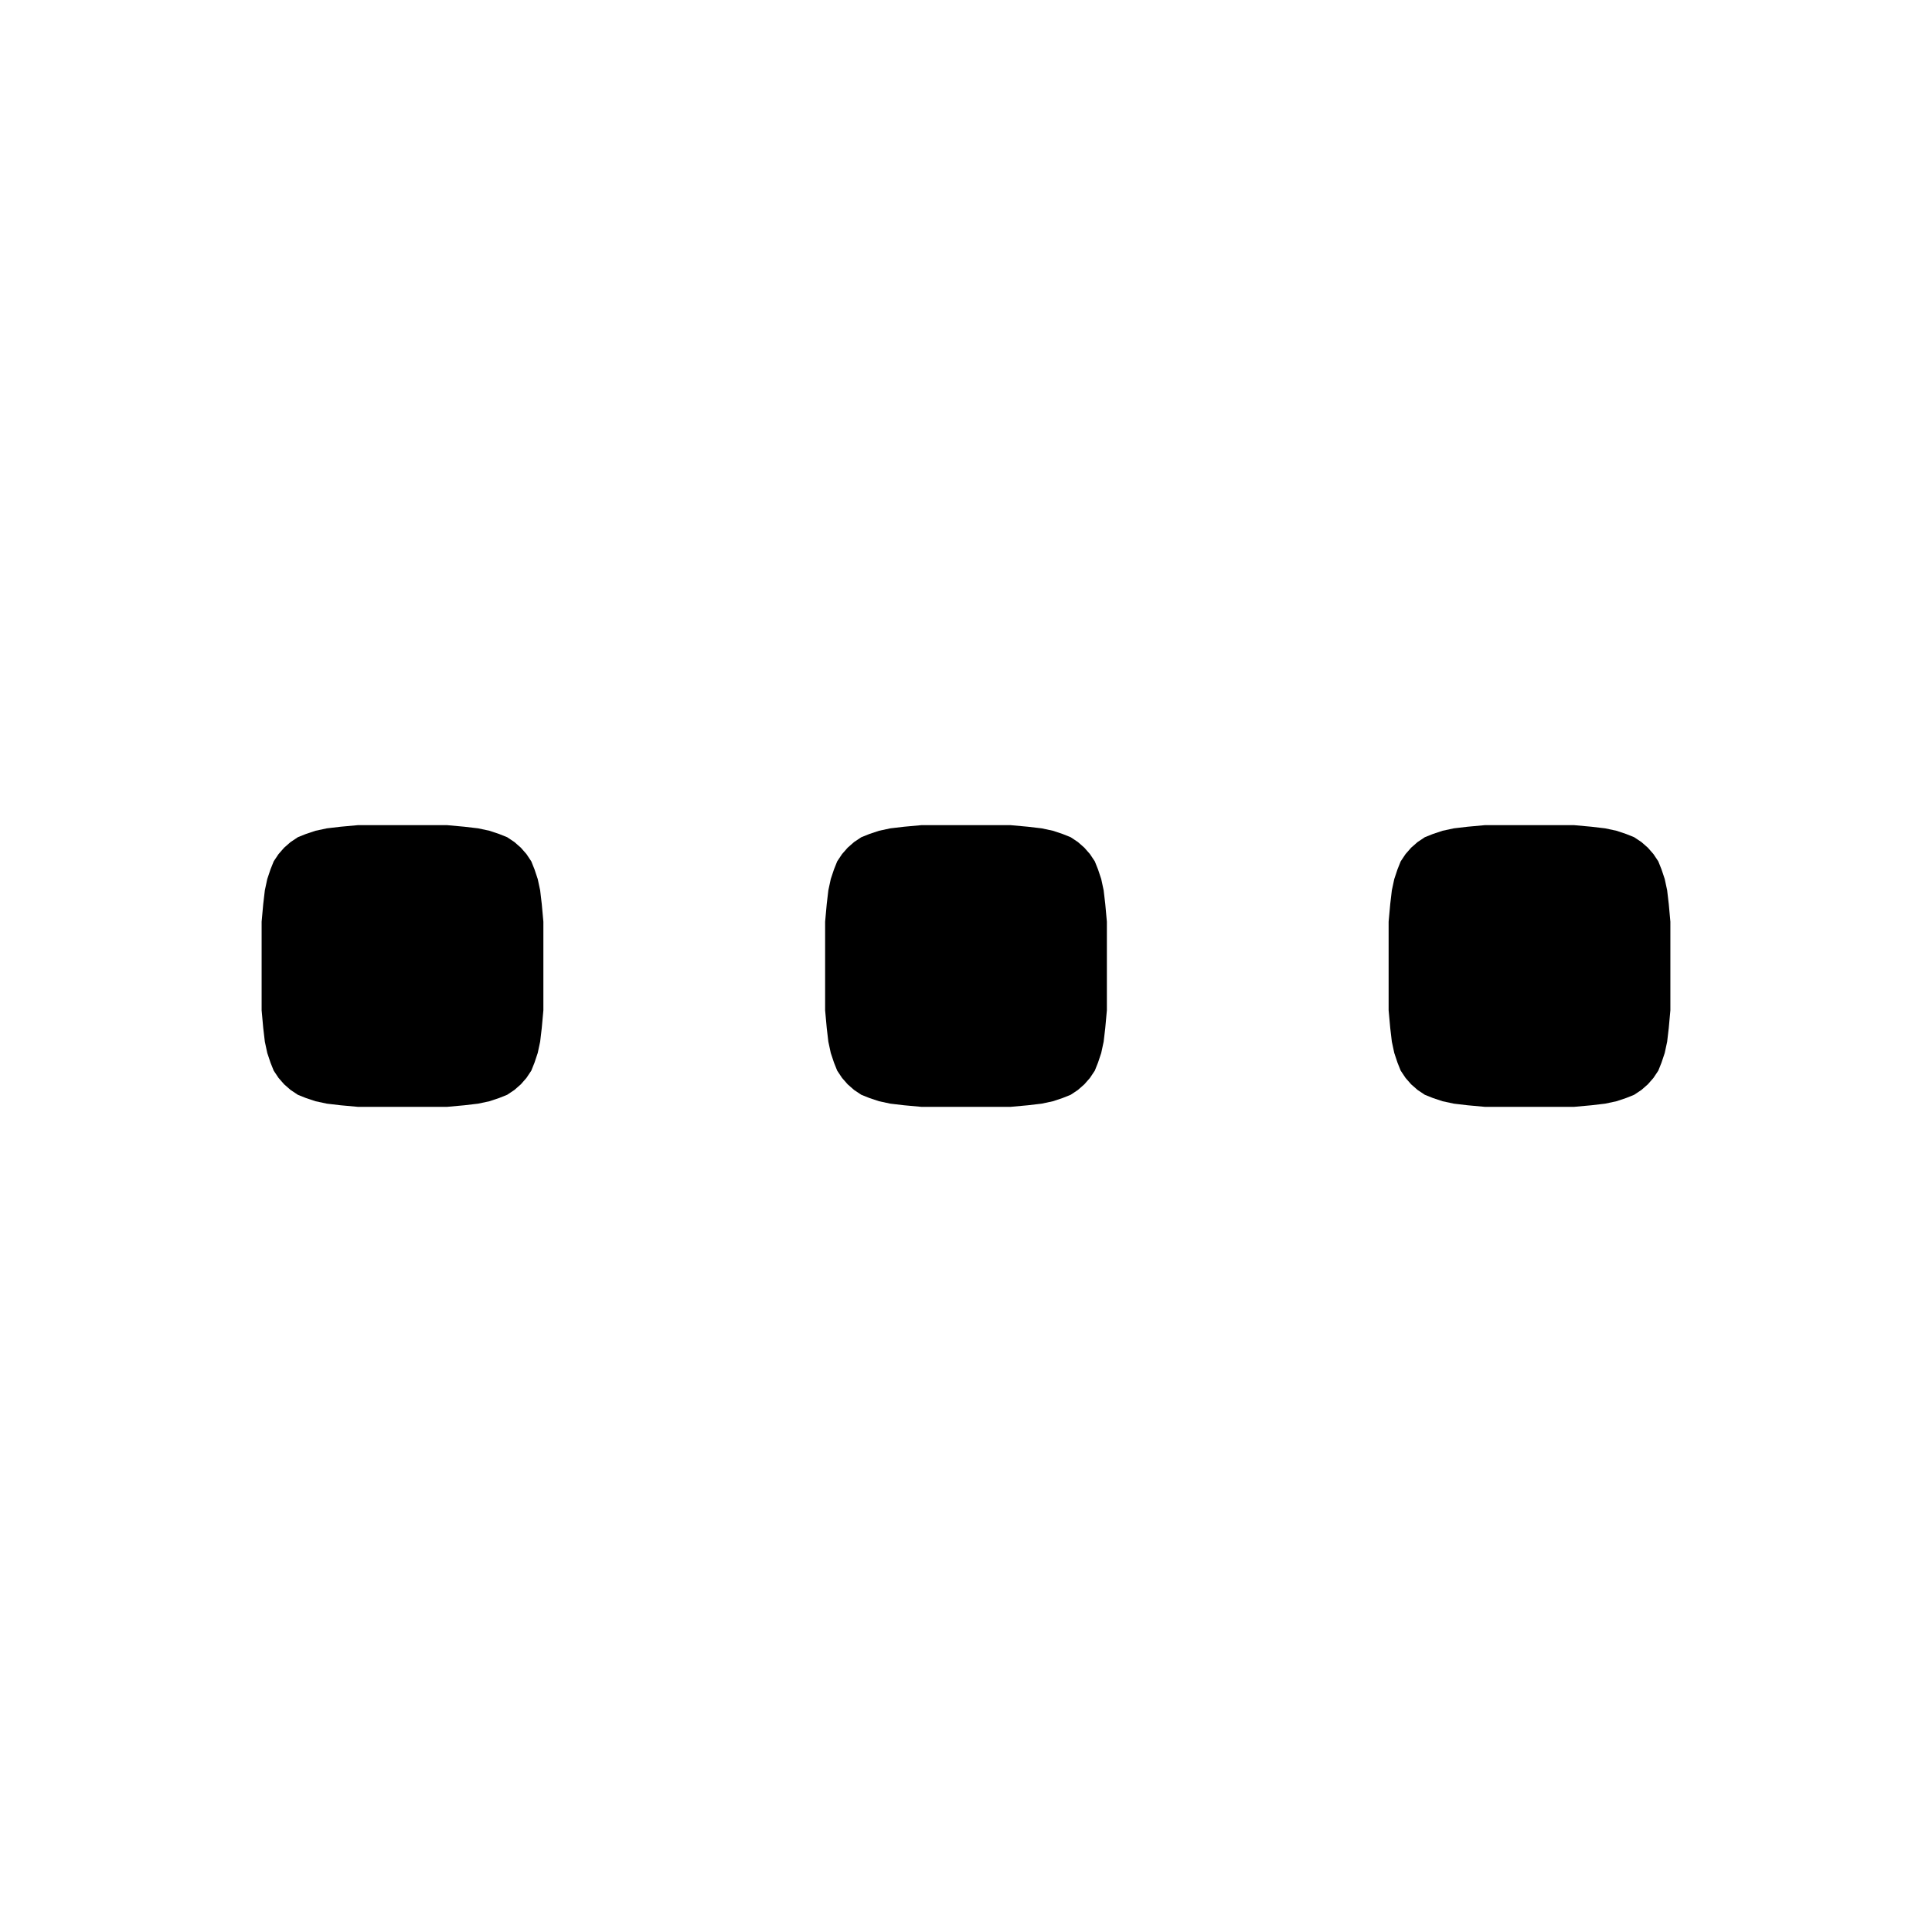
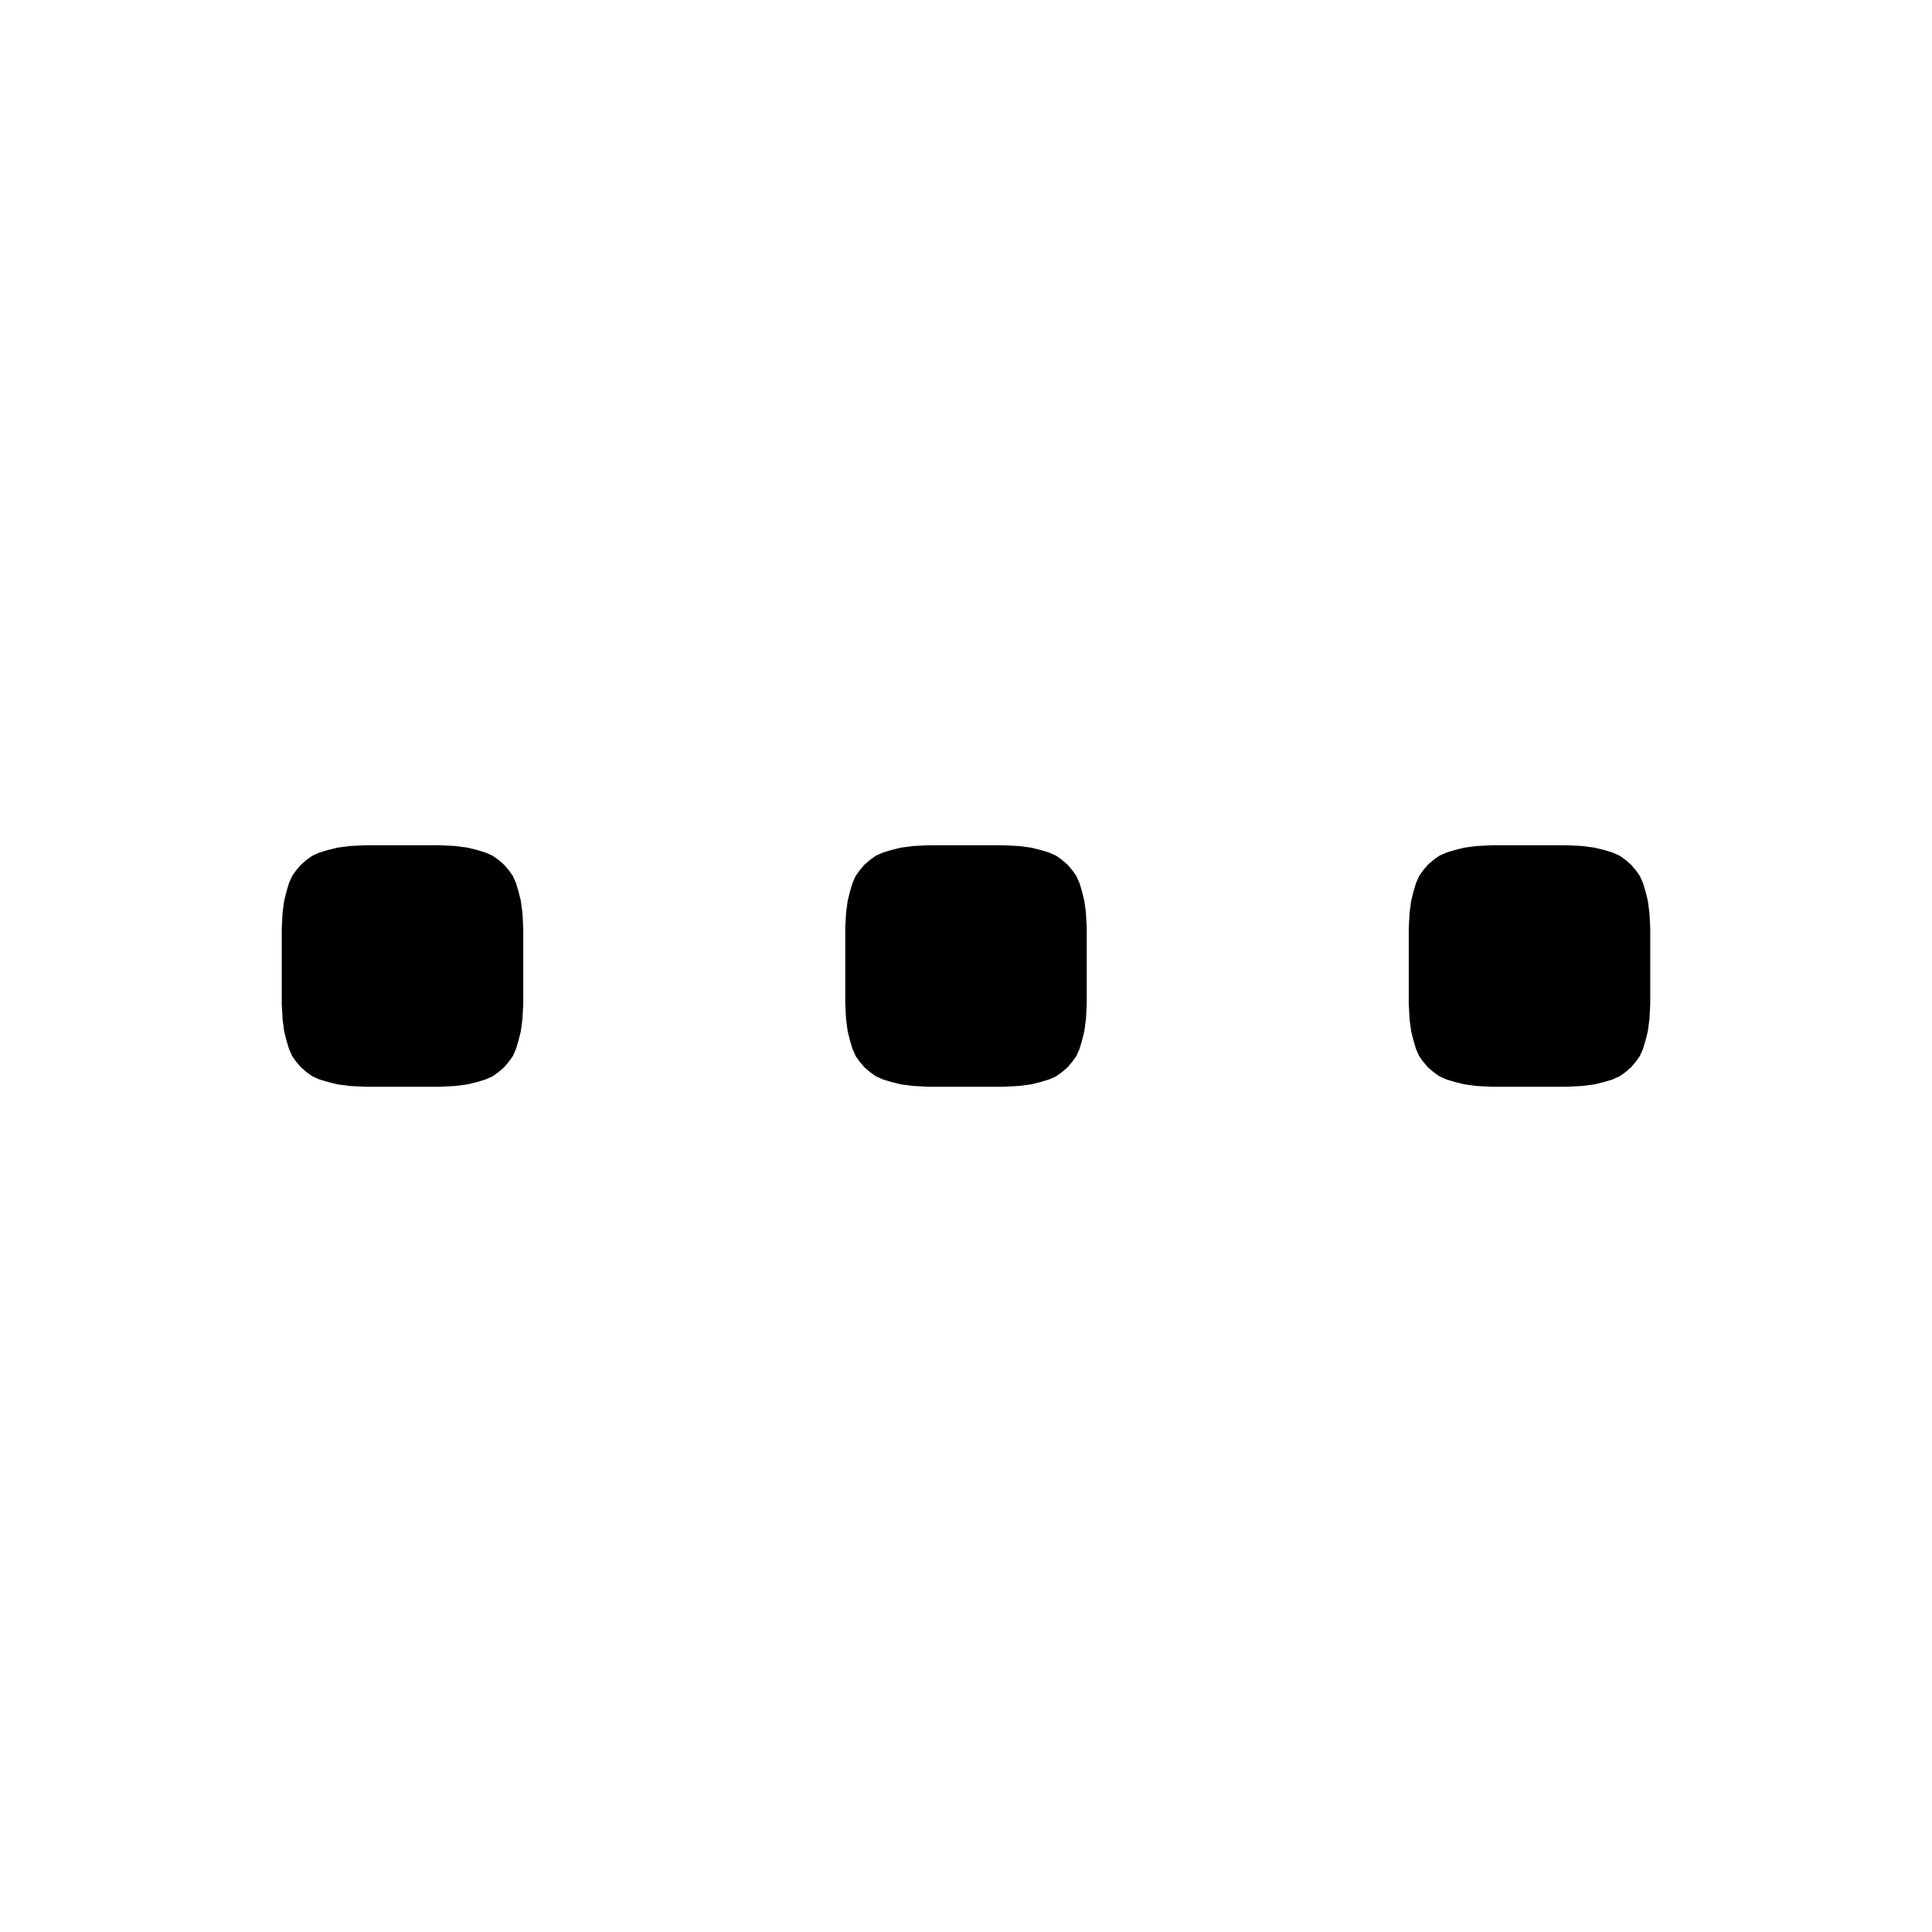
- <svg xmlns="http://www.w3.org/2000/svg" viewBox="0 0 24 24" fill="none" stroke="currentColor" stroke-width="1.75" stroke-linecap="round" stroke-linejoin="round">
-   <path d="M3.25 12L3.25 11.45L3.27 11.23L3.29 11.06L3.32 10.92L3.36 10.8L3.4 10.7L3.46 10.61L3.53 10.53L3.61 10.46L3.7 10.4L3.8 10.36L3.92 10.32L4.06 10.29L4.23 10.27L4.45 10.25L5 10.25L5 10.25L5.55 10.25L5.77 10.27L5.94 10.29L6.08 10.32L6.2 10.36L6.3 10.4L6.39 10.46L6.47 10.53L6.54 10.61L6.6 10.7L6.64 10.8L6.68 10.92L6.71 11.06L6.73 11.23L6.75 11.45L6.75 12L6.75 12L6.75 12.55L6.73 12.77L6.71 12.94L6.68 13.08L6.64 13.2L6.6 13.3L6.54 13.39L6.47 13.47L6.39 13.54L6.3 13.6L6.2 13.64L6.08 13.68L5.94 13.71L5.77 13.73L5.55 13.75L5 13.75L5 13.75L4.45 13.75L4.23 13.73L4.06 13.71L3.92 13.68L3.8 13.64L3.7 13.6L3.61 13.54L3.53 13.47L3.46 13.39L3.4 13.3L3.36 13.2L3.32 13.08L3.29 12.94L3.27 12.77L3.25 12.55L3.25 12Z" fill="currentColor" stroke="none" />
-   <path d="M10.25 12L10.25 11.45L10.27 11.23L10.29 11.06L10.32 10.92L10.36 10.8L10.4 10.7L10.46 10.61L10.53 10.53L10.61 10.46L10.7 10.4L10.8 10.36L10.92 10.32L11.06 10.29L11.23 10.27L11.45 10.25L12 10.25L12 10.25L12.55 10.25L12.77 10.27L12.94 10.29L13.08 10.32L13.2 10.36L13.3 10.4L13.39 10.46L13.47 10.53L13.54 10.61L13.6 10.7L13.64 10.8L13.68 10.92L13.71 11.06L13.73 11.23L13.75 11.45L13.75 12L13.75 12L13.75 12.55L13.73 12.77L13.71 12.94L13.68 13.08L13.64 13.2L13.6 13.3L13.54 13.39L13.47 13.47L13.39 13.54L13.3 13.6L13.2 13.64L13.08 13.68L12.94 13.71L12.77 13.73L12.55 13.75L12 13.75L12 13.75L11.45 13.75L11.23 13.73L11.06 13.71L10.92 13.68L10.8 13.64L10.7 13.6L10.61 13.54L10.53 13.47L10.46 13.39L10.4 13.3L10.36 13.2L10.32 13.08L10.29 12.94L10.27 12.77L10.25 12.55L10.25 12Z" fill="currentColor" stroke="none" />
-   <path d="M17.25 12L17.25 11.45L17.27 11.23L17.29 11.06L17.32 10.92L17.36 10.8L17.4 10.7L17.46 10.61L17.53 10.53L17.61 10.46L17.7 10.4L17.8 10.36L17.92 10.32L18.06 10.29L18.23 10.27L18.45 10.25L19 10.25L19 10.25L19.55 10.25L19.77 10.27L19.94 10.29L20.08 10.32L20.2 10.36L20.3 10.4L20.39 10.46L20.47 10.53L20.54 10.61L20.6 10.7L20.64 10.8L20.68 10.92L20.71 11.06L20.73 11.23L20.75 11.45L20.75 12L20.75 12L20.75 12.55L20.73 12.77L20.71 12.94L20.68 13.08L20.64 13.2L20.6 13.3L20.54 13.39L20.47 13.47L20.39 13.54L20.3 13.6L20.2 13.64L20.08 13.68L19.94 13.71L19.77 13.73L19.55 13.75L19 13.75L19 13.75L18.45 13.75L18.23 13.73L18.06 13.71L17.92 13.68L17.8 13.64L17.7 13.6L17.61 13.54L17.53 13.47L17.46 13.39L17.4 13.3L17.36 13.2L17.32 13.08L17.29 12.94L17.27 12.77L17.25 12.55L17.25 12Z" fill="currentColor" stroke="none" />
+ <svg xmlns="http://www.w3.org/2000/svg" viewBox="0 0 24 24" fill="none" stroke="currentColor" stroke-width="1.5" stroke-linecap="round" stroke-linejoin="round">
+   <path d="M3.5 12L3.5 11.53L3.51 11.34L3.53 11.19L3.56 11.07L3.59 10.97L3.63 10.88L3.68 10.81L3.74 10.74L3.81 10.68L3.88 10.63L3.97 10.59L4.07 10.56L4.19 10.53L4.34 10.51L4.53 10.5L5 10.5L5 10.5L5.47 10.5L5.66 10.51L5.81 10.53L5.93 10.56L6.03 10.59L6.12 10.63L6.19 10.68L6.26 10.74L6.32 10.81L6.37 10.88L6.41 10.97L6.44 11.07L6.47 11.19L6.49 11.34L6.5 11.53L6.5 12L6.5 12L6.5 12.47L6.49 12.66L6.47 12.81L6.44 12.93L6.41 13.03L6.37 13.12L6.32 13.19L6.26 13.26L6.19 13.32L6.12 13.37L6.03 13.41L5.93 13.44L5.81 13.47L5.66 13.49L5.47 13.5L5 13.5L5 13.5L4.53 13.5L4.34 13.49L4.19 13.47L4.07 13.44L3.97 13.41L3.88 13.37L3.81 13.32L3.74 13.26L3.68 13.19L3.63 13.12L3.59 13.03L3.56 12.93L3.53 12.81L3.51 12.66L3.5 12.47L3.5 12Z" fill="currentColor" stroke="none" />
+   <path d="M10.5 12L10.5 11.53L10.51 11.34L10.53 11.19L10.56 11.07L10.59 10.97L10.63 10.88L10.68 10.81L10.74 10.74L10.81 10.68L10.88 10.63L10.97 10.59L11.07 10.56L11.19 10.53L11.34 10.51L11.53 10.5L12 10.5L12 10.5L12.47 10.5L12.66 10.51L12.81 10.53L12.93 10.56L13.03 10.59L13.12 10.63L13.19 10.68L13.26 10.74L13.32 10.81L13.37 10.88L13.41 10.97L13.44 11.07L13.47 11.19L13.49 11.34L13.5 11.53L13.5 12L13.5 12L13.5 12.47L13.49 12.66L13.47 12.81L13.44 12.93L13.41 13.03L13.37 13.12L13.32 13.19L13.26 13.26L13.19 13.32L13.12 13.37L13.03 13.41L12.93 13.44L12.81 13.47L12.66 13.49L12.47 13.5L12 13.5L12 13.5L11.53 13.5L11.34 13.49L11.19 13.47L11.07 13.44L10.97 13.41L10.88 13.37L10.81 13.32L10.74 13.26L10.68 13.19L10.63 13.12L10.59 13.03L10.56 12.93L10.53 12.81L10.51 12.66L10.5 12.47L10.5 12Z" fill="currentColor" stroke="none" />
+   <path d="M17.5 12L17.5 11.53L17.51 11.34L17.53 11.19L17.56 11.07L17.59 10.97L17.63 10.88L17.68 10.81L17.74 10.74L17.81 10.68L17.88 10.63L17.97 10.59L18.07 10.56L18.19 10.53L18.34 10.51L18.53 10.5L19 10.5L19 10.5L19.47 10.5L19.66 10.51L19.81 10.53L19.93 10.56L20.03 10.59L20.12 10.63L20.19 10.68L20.26 10.74L20.32 10.81L20.37 10.88L20.41 10.97L20.44 11.07L20.47 11.19L20.49 11.34L20.5 11.53L20.5 12L20.5 12L20.5 12.47L20.49 12.66L20.47 12.81L20.44 12.93L20.41 13.03L20.37 13.12L20.32 13.19L20.26 13.26L20.19 13.32L20.12 13.37L20.03 13.41L19.93 13.44L19.81 13.47L19.66 13.49L19.47 13.5L19 13.5L19 13.5L18.53 13.5L18.34 13.49L18.19 13.47L18.07 13.44L17.97 13.41L17.88 13.37L17.81 13.32L17.74 13.26L17.68 13.19L17.63 13.12L17.59 13.03L17.56 12.93L17.53 12.81L17.51 12.66L17.5 12.47L17.5 12Z" fill="currentColor" stroke="none" />
</svg>
